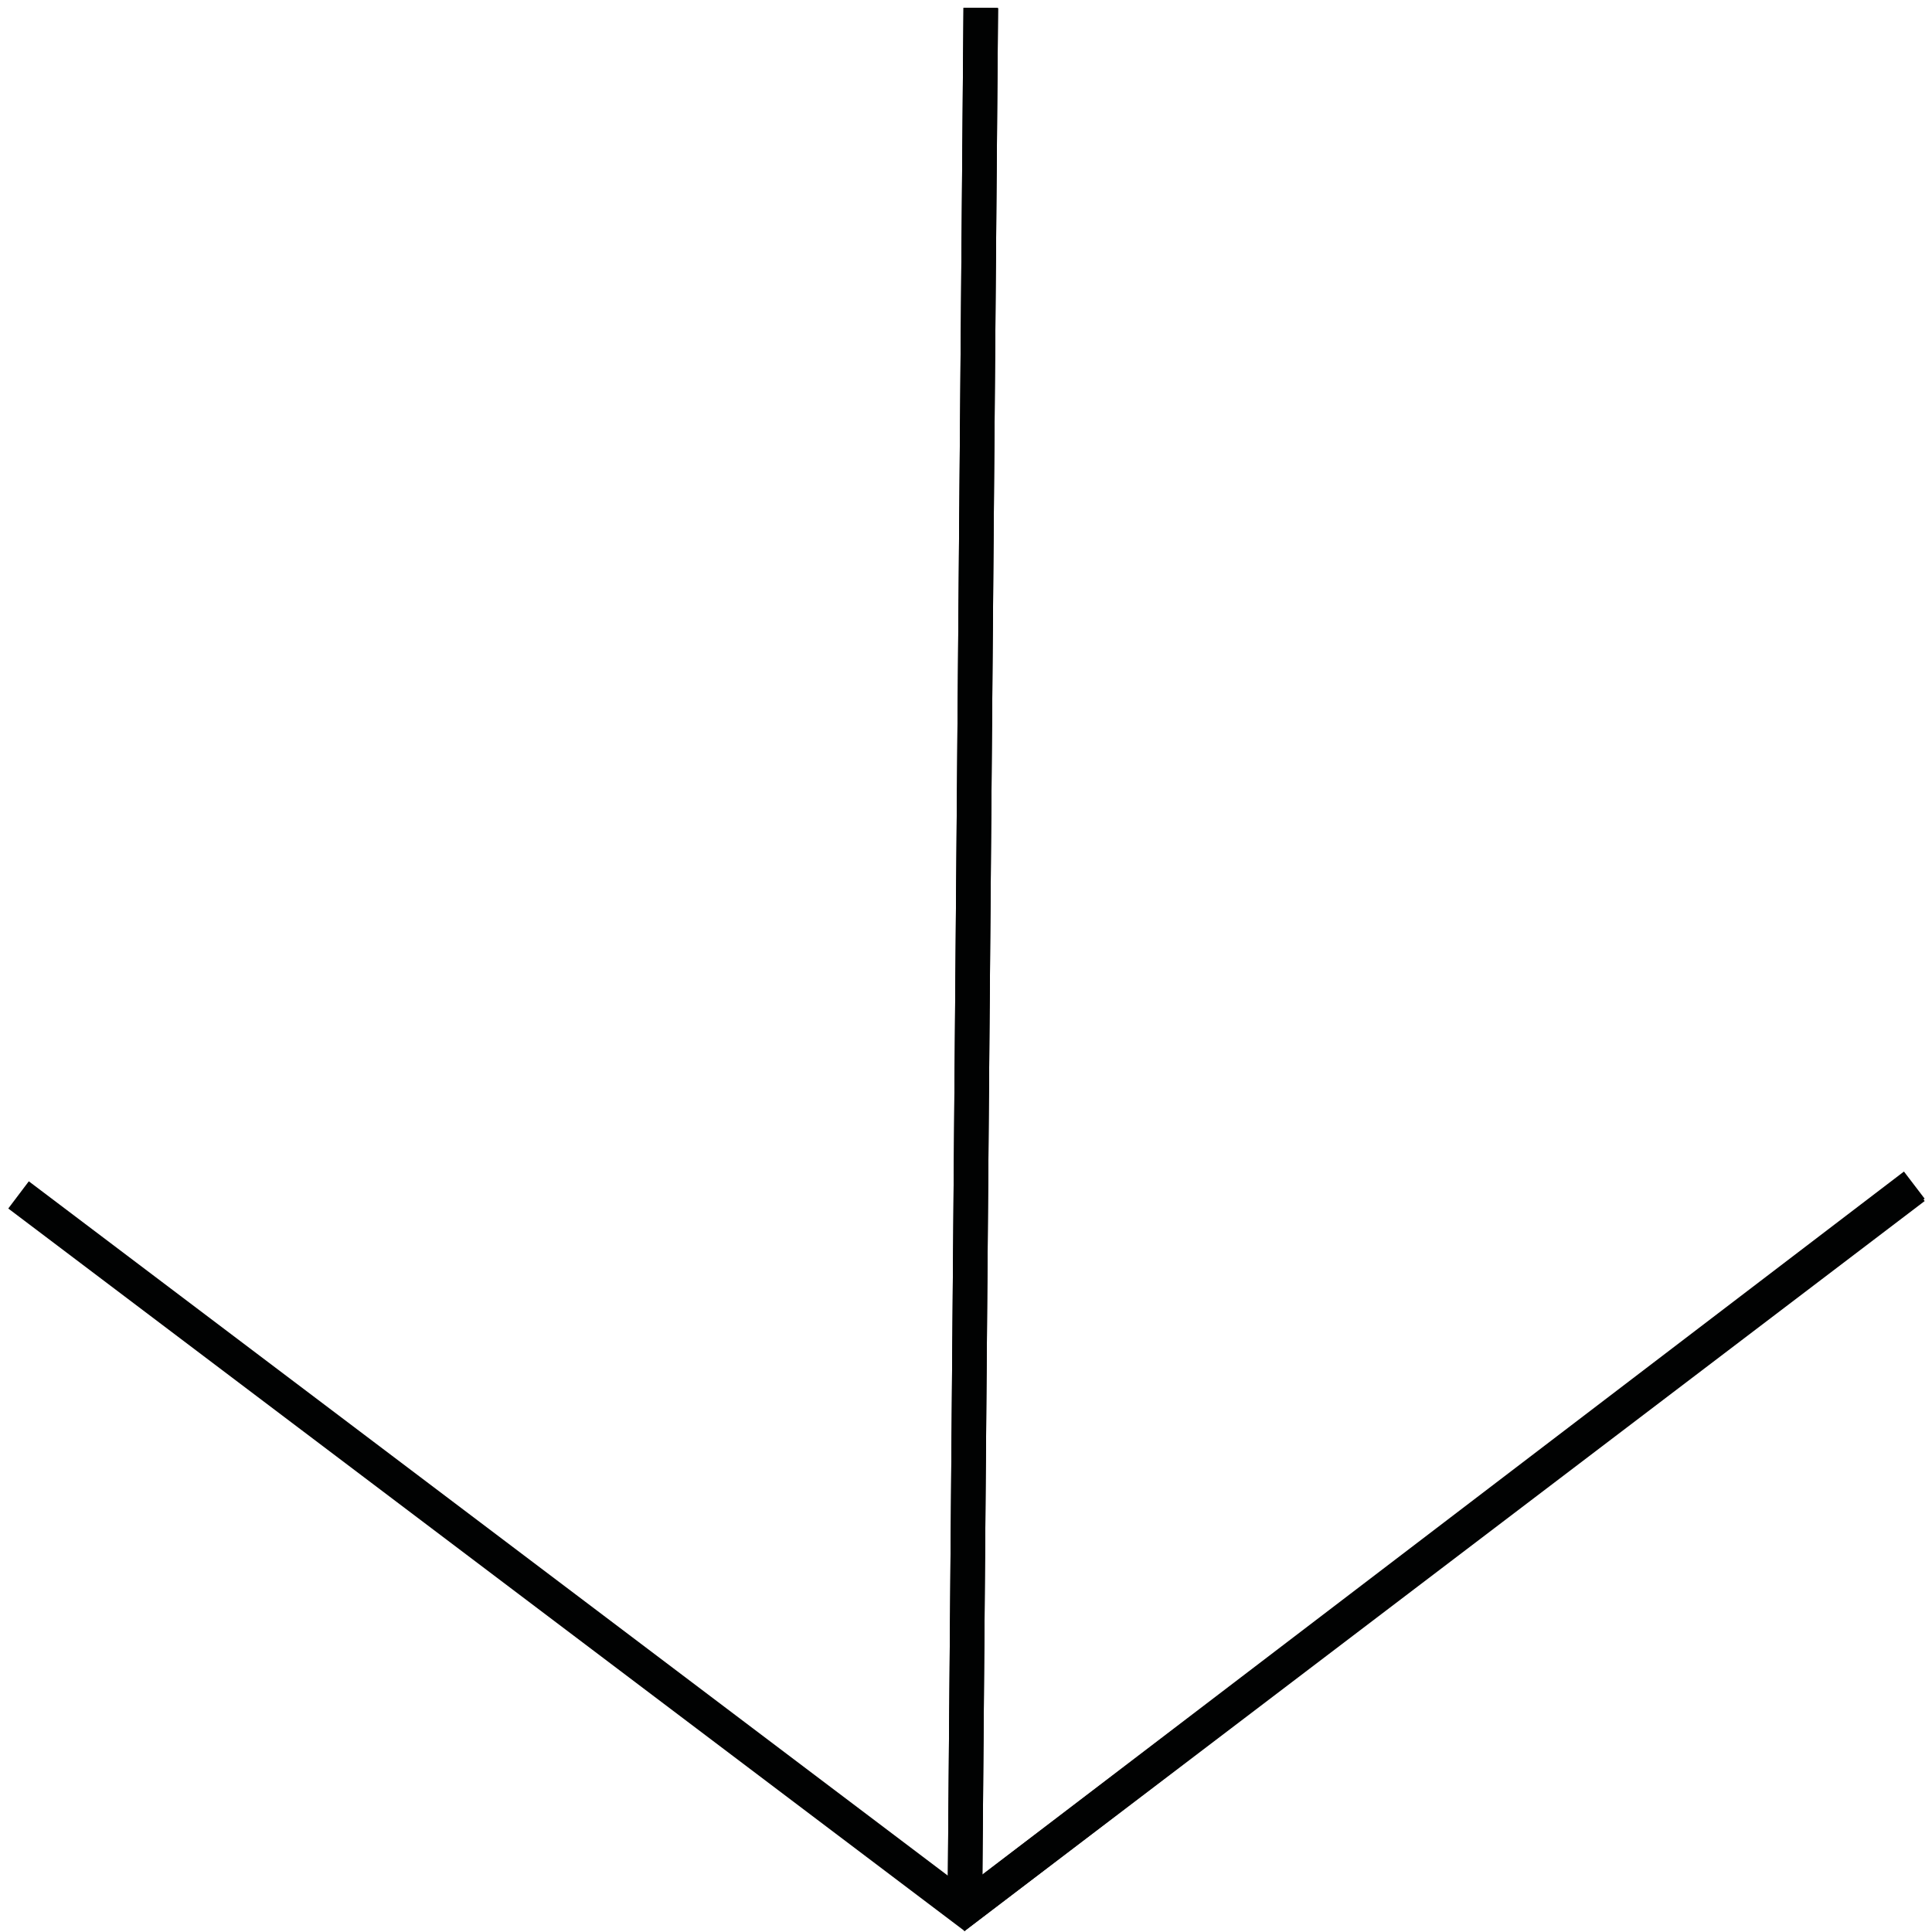
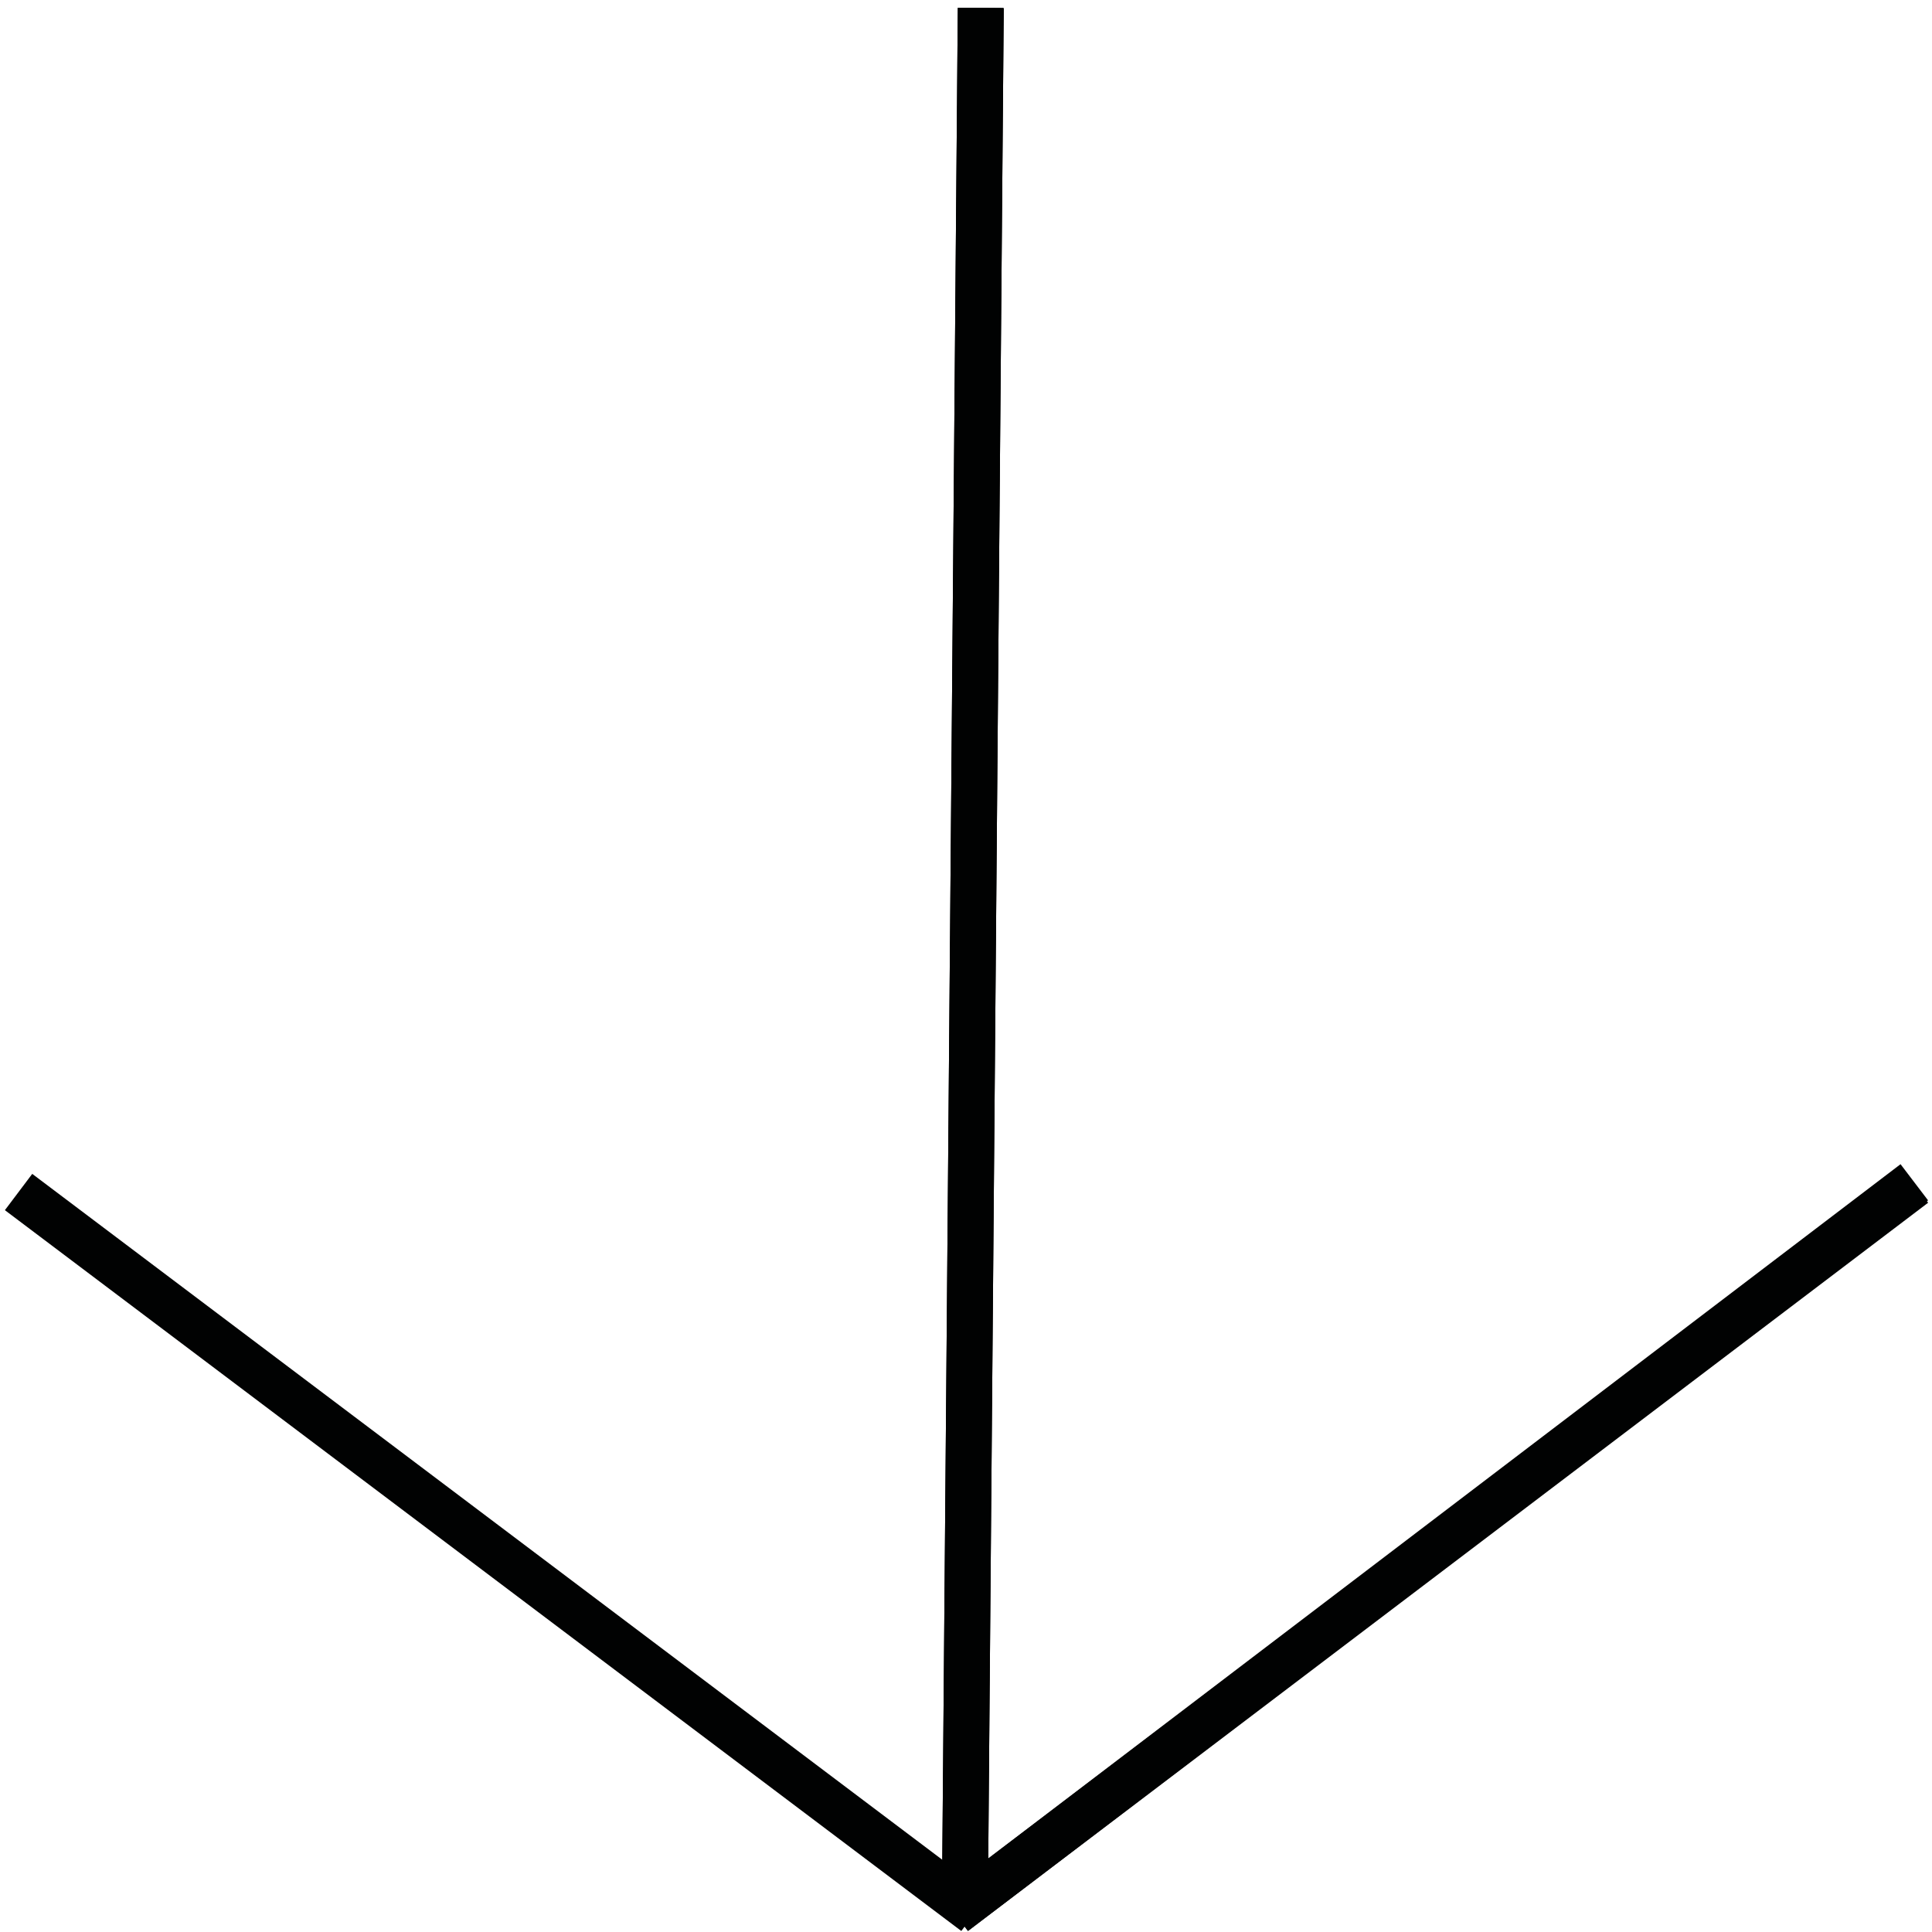
<svg xmlns="http://www.w3.org/2000/svg" version="1.1" id="Ebene_1" x="0px" y="0px" viewBox="0 0 850.39 850.39" style="enable-background:new 0 0 850.39 850.39;" xml:space="preserve">
  <style type="text/css">
	.st0{display:none;}
	.st1{display:inline;fill:none;stroke:#010202;stroke-width:15;stroke-miterlimit:10;}
	.st2{fill:none;stroke:#010202;stroke-width:15;stroke-miterlimit:10;}
+ 	.st3{fill:none;stroke:#010202;stroke-width:20;stroke-miterlimit:10;}
</style>
  <g class="st0">
    <path class="st1" d="M433.46,843.87" />
  </g>
  <g>
    <path class="st2" d="M433.46,9.89" />
  </g>
-   <line class="st2" x1="8.16" y1="525.95" x2="429.13" y2="843.99" />
-   <line class="st2" x1="842.63" y1="522.68" x2="420" y2="844" />
-   <line class="st2" x1="842.59" y1="521.63" x2="420" y2="844" />
+   <line class="st3" x1="8.17" y1="524.68" x2="429.15" y2="841.96" />
+   <line class="st3" x1="842.64" y1="521.43" x2="420.02" y2="841.97" />
+   <line class="st3" x1="842.6" y1="520.39" x2="420.02" y2="841.97" />
  <g>
-     <line class="st2" x1="424.57" y1="841.99" x2="431.59" y2="3.52" />
+     <line class="st3" x1="424.65" y1="831.99" x2="431.59" y2="3.52" />
  </g>
  <g>
    <path class="st2" d="M359.53,3.5" />
  </g>
  <g>
-     <line class="st2" x1="424.57" y1="841.99" x2="431.59" y2="3.52" />
+     <line class="st3" x1="424.65" y1="831.99" x2="431.59" y2="3.52" />
  </g>
  <g>
-     <line class="st2" x1="424.78" y1="841.99" x2="431.81" y2="3.52" />
+     <line class="st3" x1="424.87" y1="831.98" x2="431.81" y2="3.52" />
  </g>
  <g>
-     <line class="st2" x1="424.78" y1="841.99" x2="431.81" y2="3.52" />
+     <line class="st3" x1="424.87" y1="831.98" x2="431.81" y2="3.52" />
  </g>
</svg>
